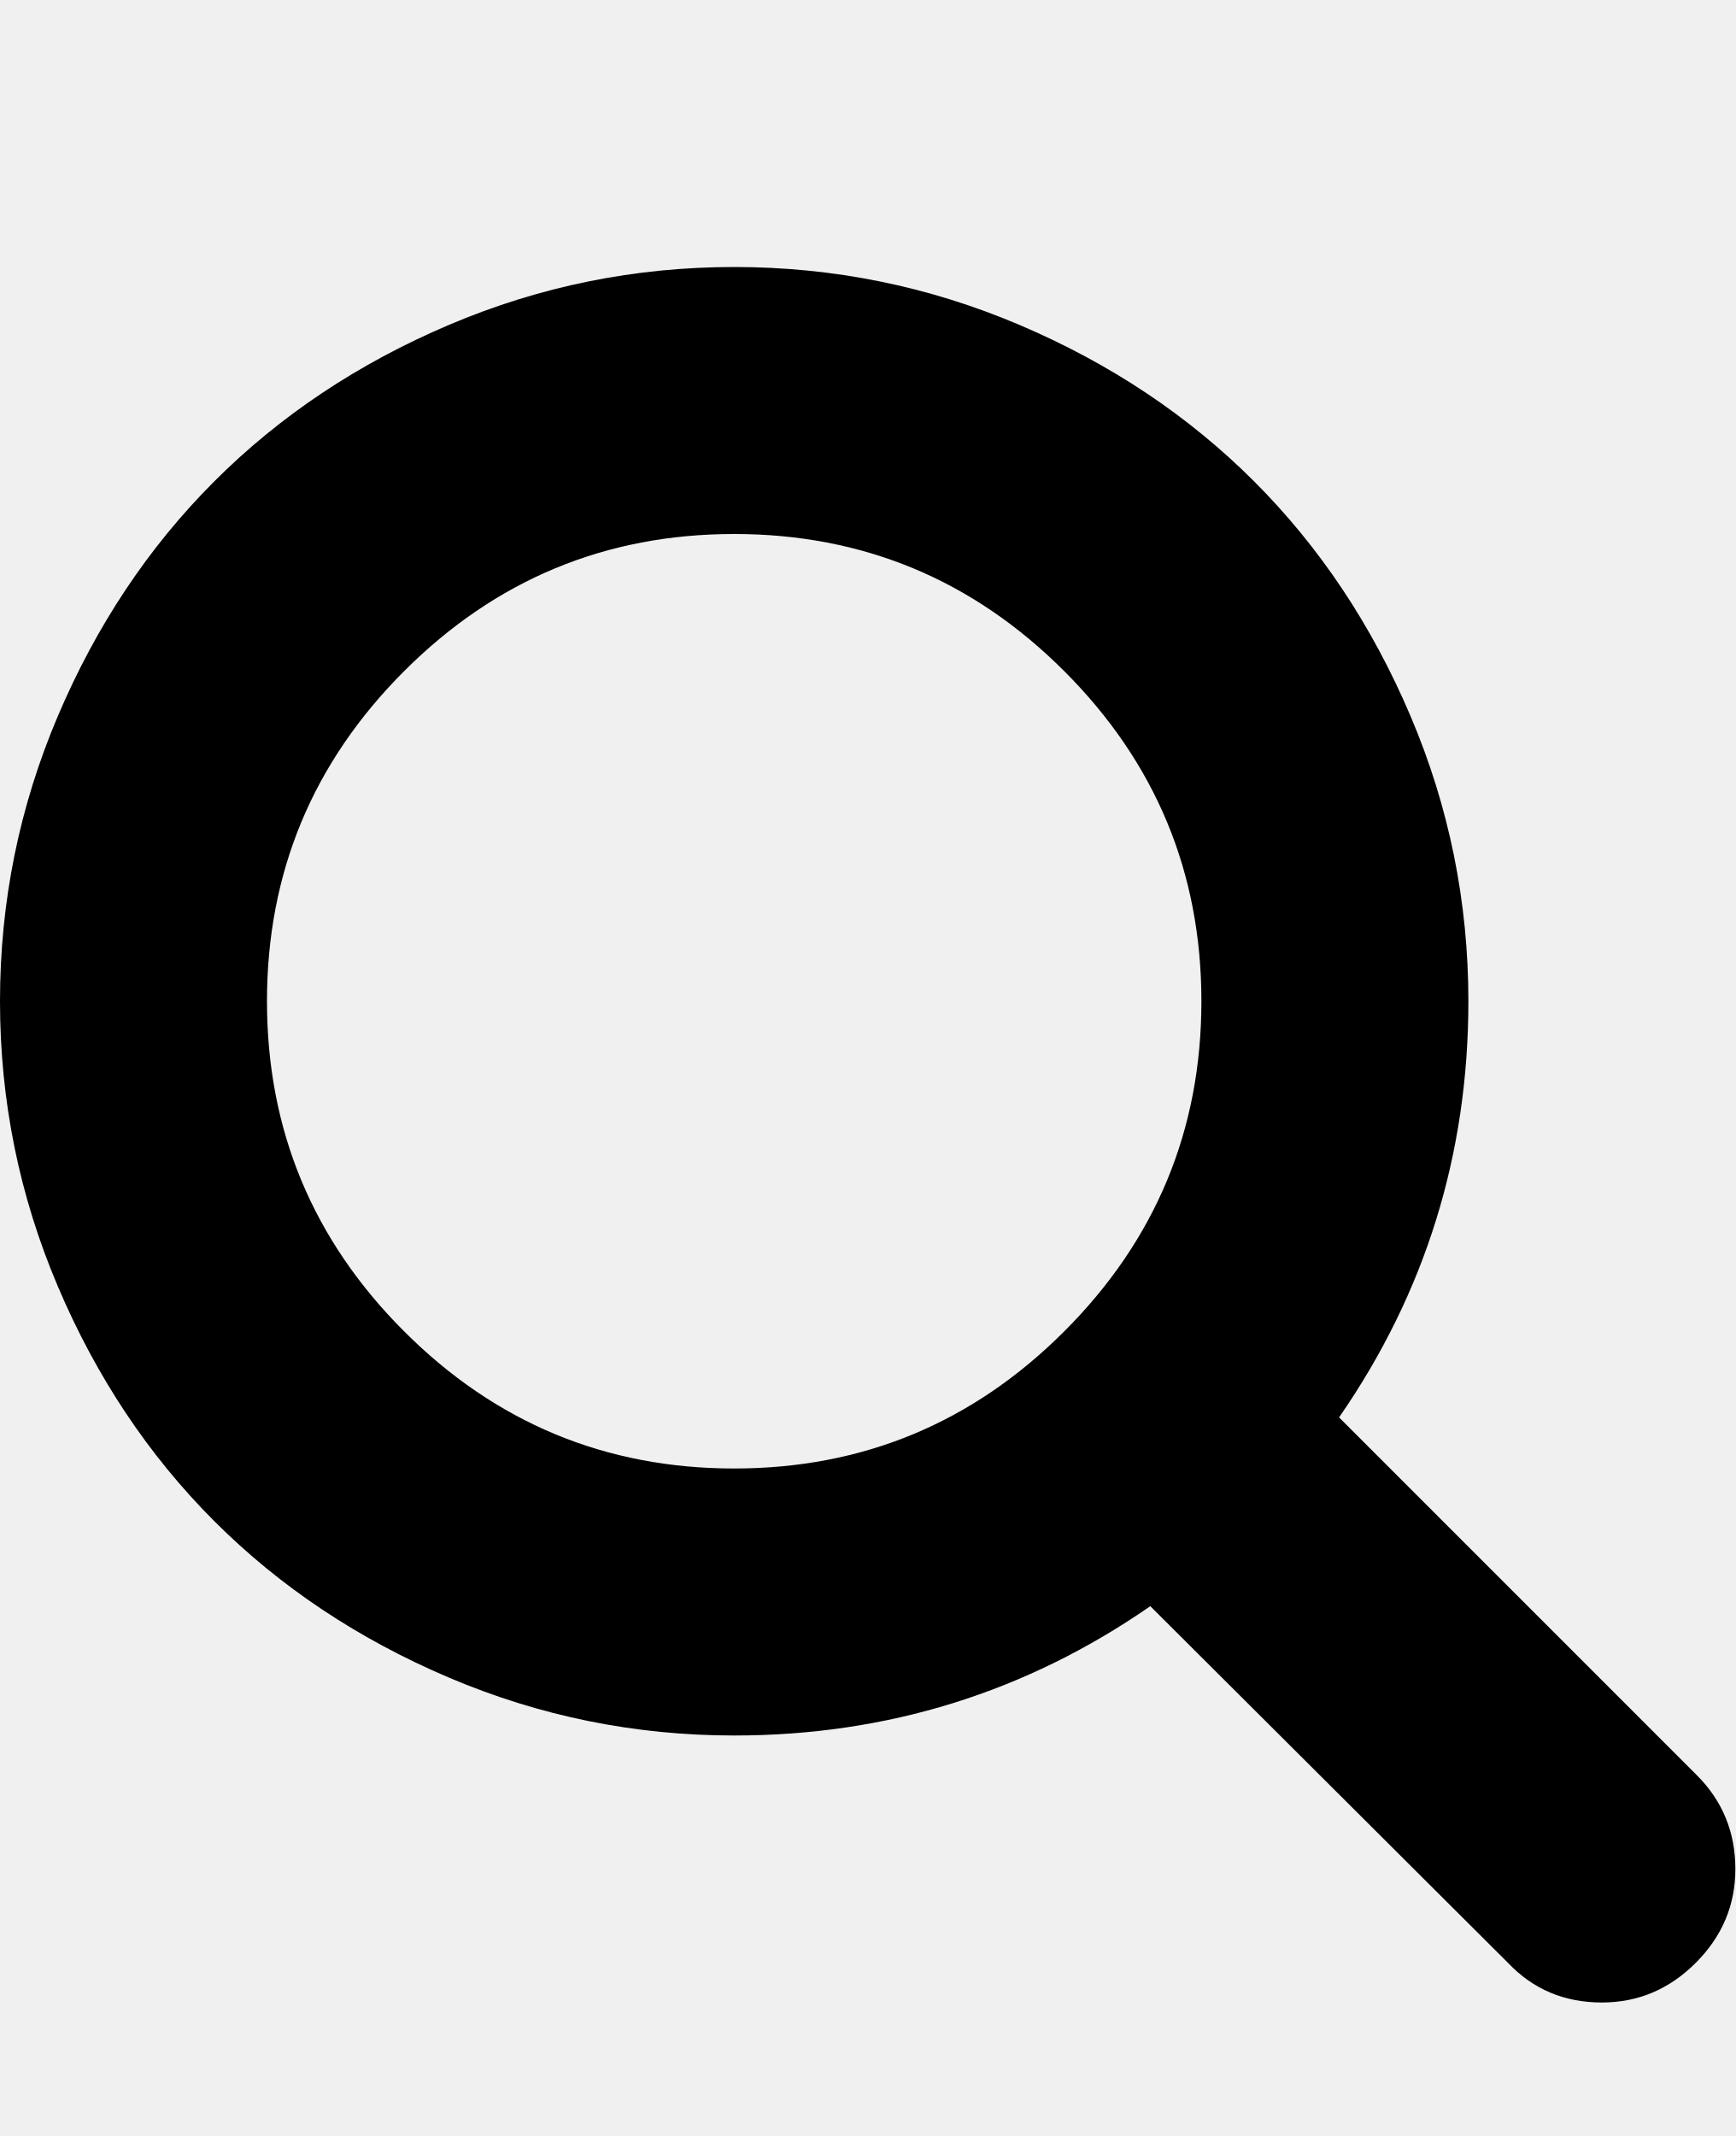
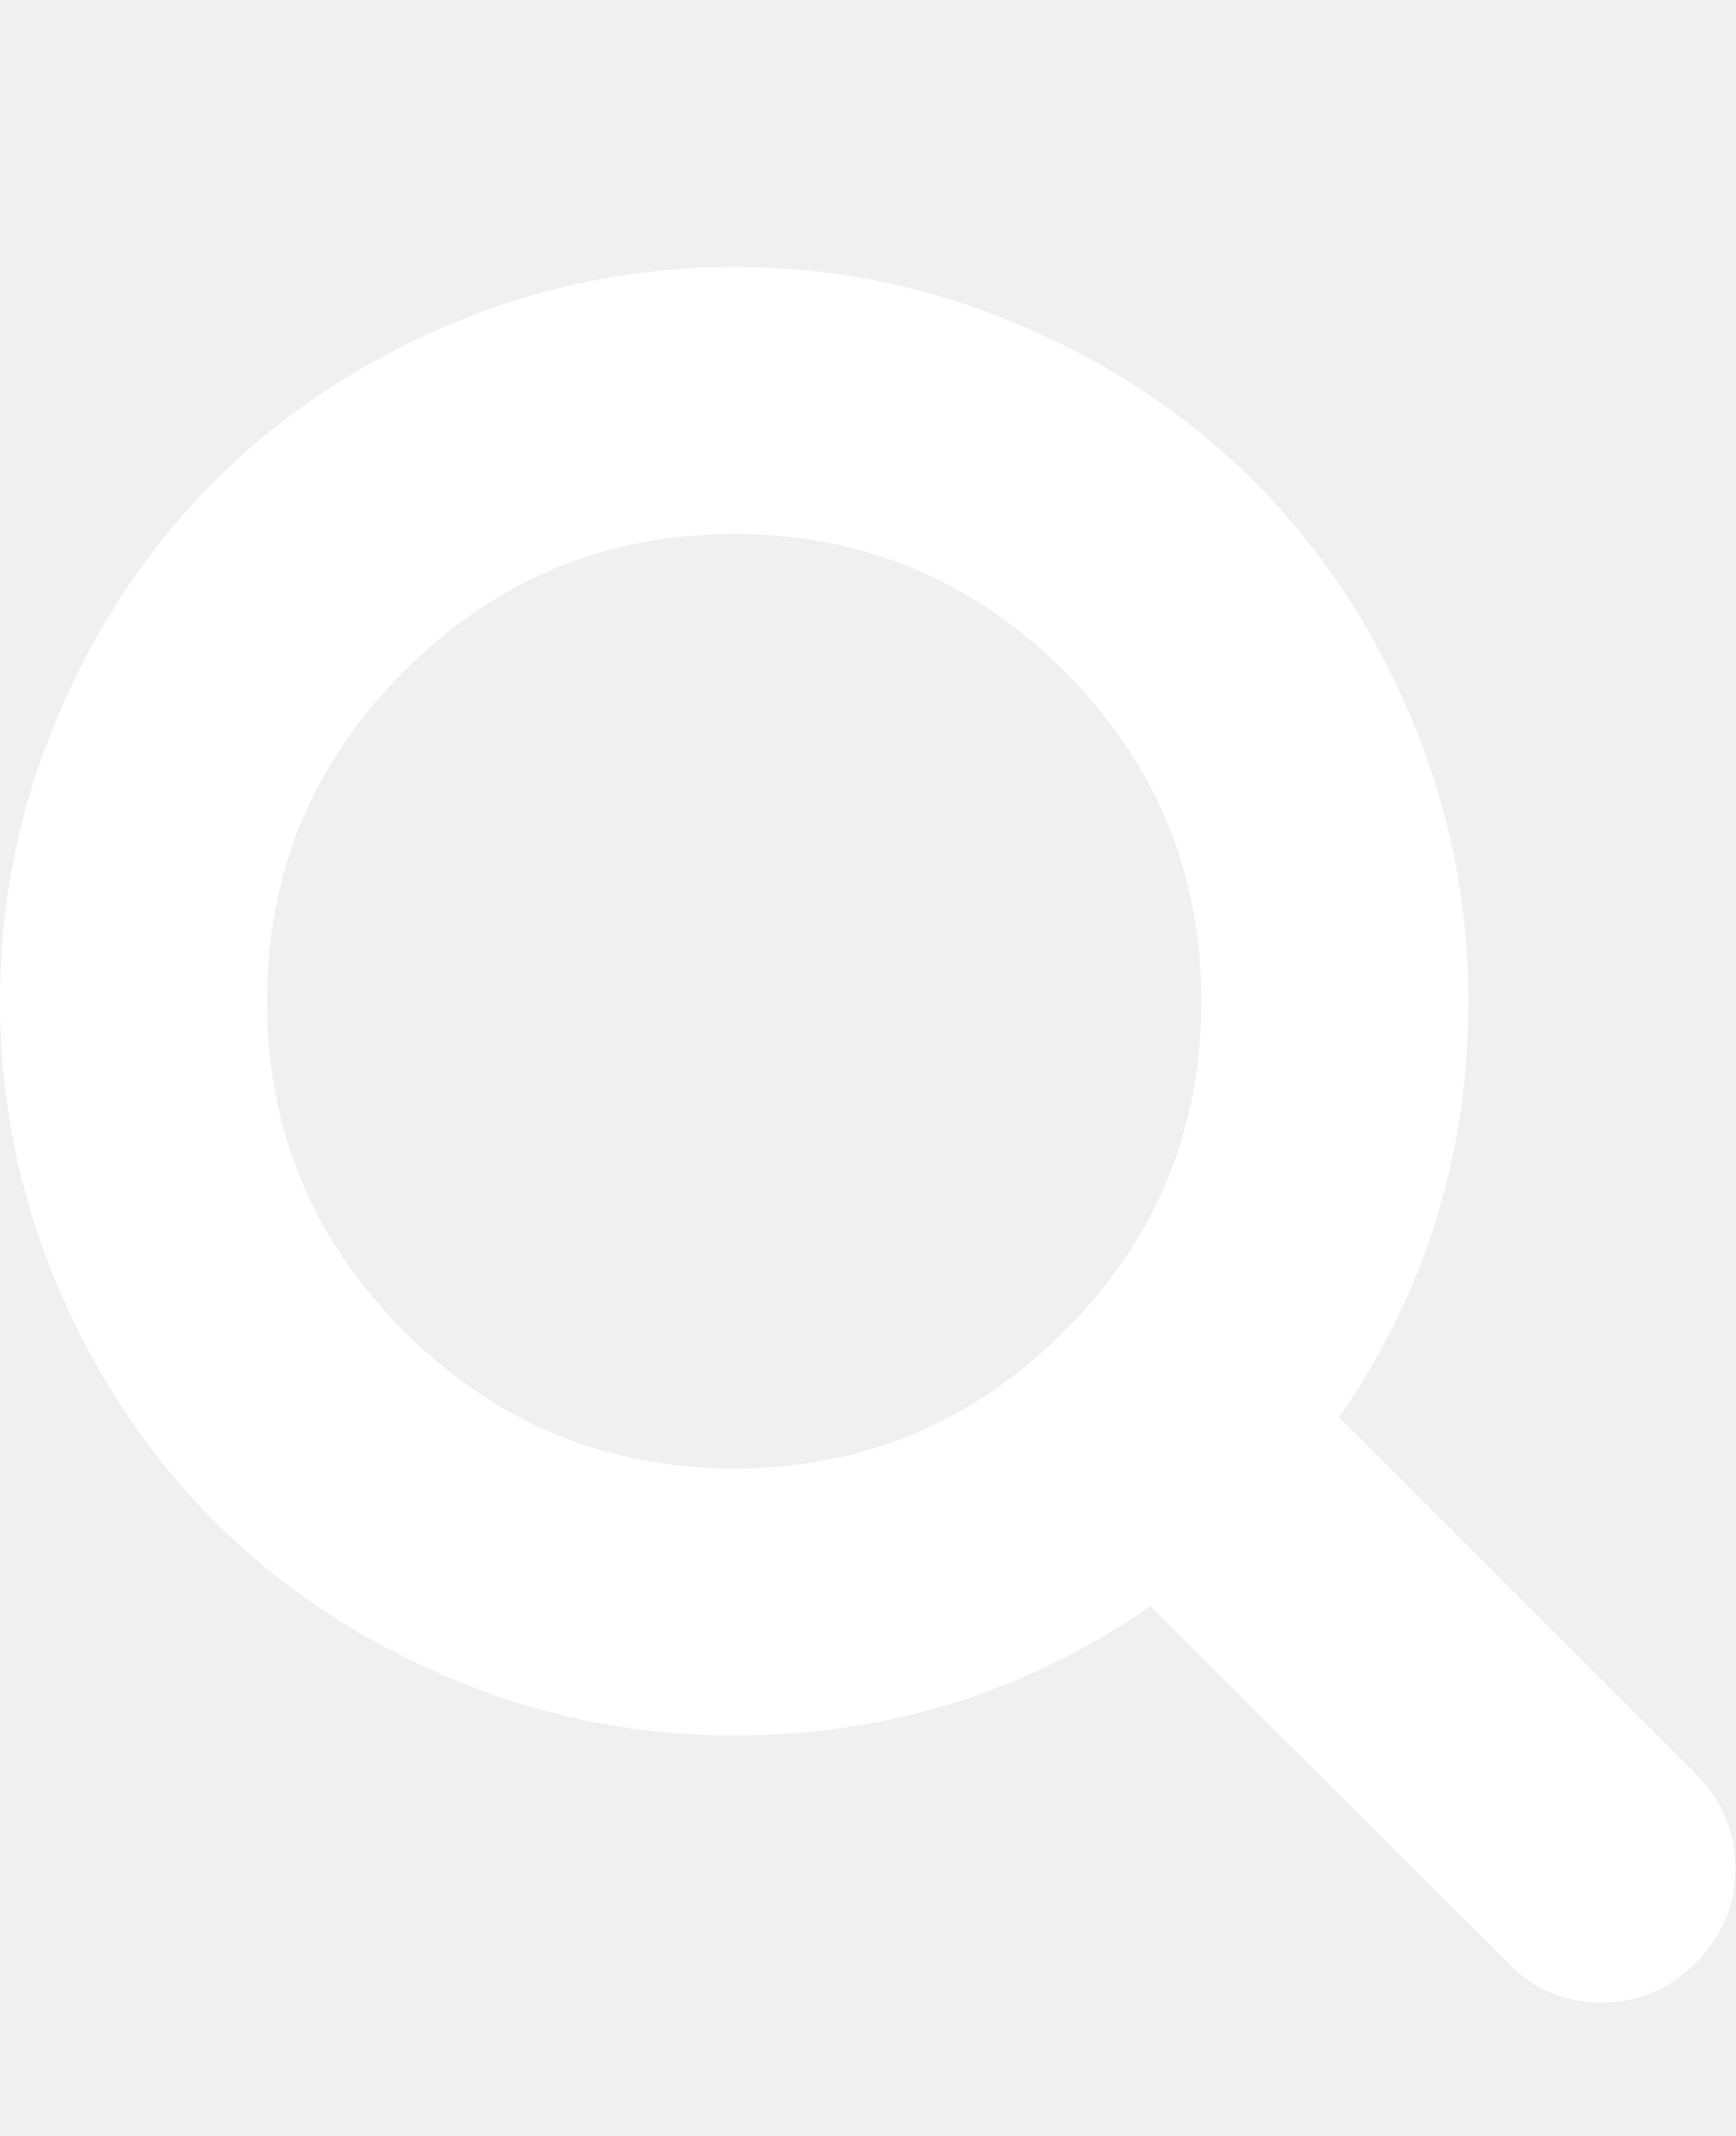
<svg xmlns="http://www.w3.org/2000/svg" contentScriptType="text/ecmascript" contentStyleType="text/css" enable-background="new 0 0 2048 2048" height="2048px" id="Layer_1" preserveAspectRatio="xMidYMid meet" version="1.1" viewBox="0.0 0 1664.0 2048" width="1664.0px" xml:space="preserve" zoomAndPan="magnify">
-   <path d="M1152,960c0-123.333-43.833-228.833-131.5-316.5S827.333,512,704,512s-228.833,43.833-316.5,131.5S256,836.667,256,960  s43.833,228.833,131.5,316.5S580.667,1408,704,1408s228.833-43.833,316.5-131.5S1152,1083.333,1152,960z M1664,1792  c0,34.667-12.667,64.667-38,90s-55.333,38-90,38c-36,0-66-12.667-90-38l-343-342c-119.333,82.667-252.333,124-399,124  c-95.333,0-186.5-18.5-273.5-55.5s-162-87-225-150s-113-138-150-225S0,1055.333,0,960s18.5-186.5,55.5-273.5s87-162,150-225  s138-113,225-150S608.667,256,704,256s186.5,18.5,273.5,55.5s162,87,225,150s113,138,150,225S1408,864.667,1408,960  c0,146.667-41.333,279.667-124,399l343,343C1651.667,1726.667,1664,1756.667,1664,1792z" />
+   <path fill="#fff" d="M1152,960c0-123.333-43.833-228.833-131.5-316.5S827.333,512,704,512s-228.833,43.833-316.5,131.5S256,836.667,256,960  s43.833,228.833,131.5,316.5S580.667,1408,704,1408s228.833-43.833,316.5-131.5S1152,1083.333,1152,960z M1664,1792  c0,34.667-12.667,64.667-38,90s-55.333,38-90,38c-36,0-66-12.667-90-38l-343-342c-119.333,82.667-252.333,124-399,124  c-95.333,0-186.5-18.5-273.5-55.5s-162-87-225-150s-113-138-150-225S0,1055.333,0,960s18.5-186.5,55.5-273.5s87-162,150-225  s138-113,225-150S608.667,256,704,256s186.5,18.5,273.5,55.5s162,87,225,150s113,138,150,225S1408,864.667,1408,960  c0,146.667-41.333,279.667-124,399l343,343C1651.667,1726.667,1664,1756.667,1664,1792z" />
</svg>
